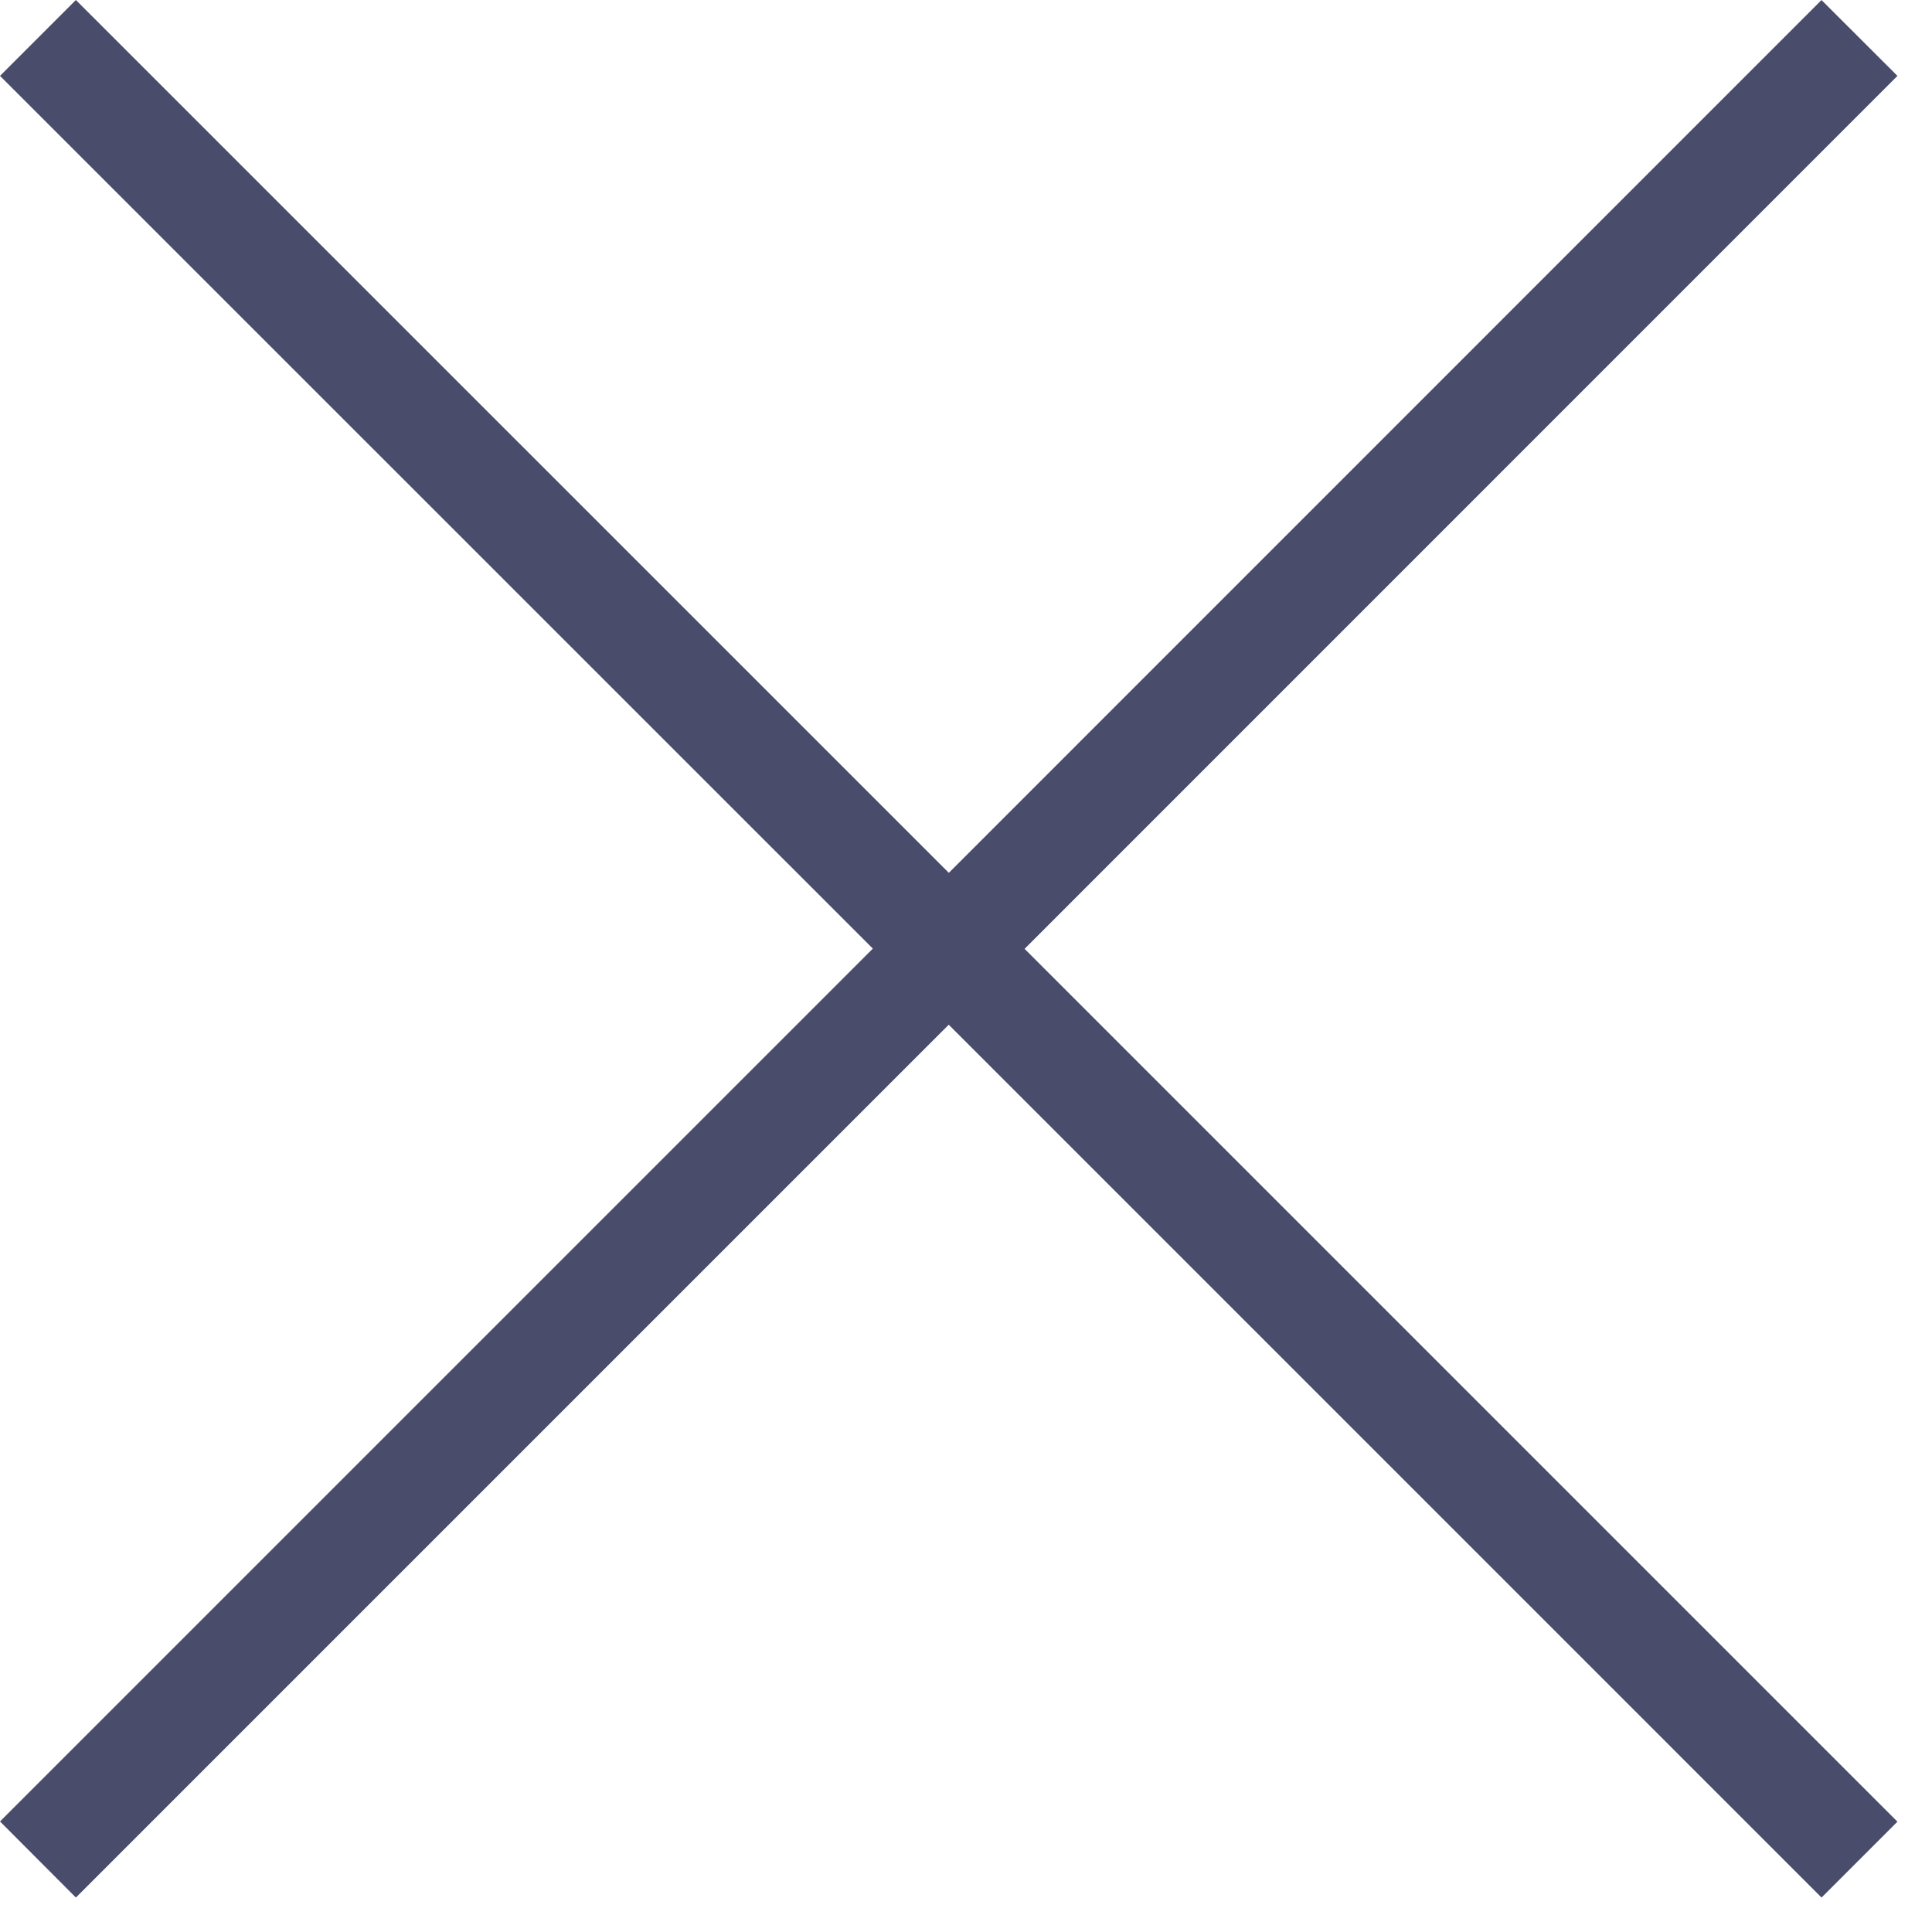
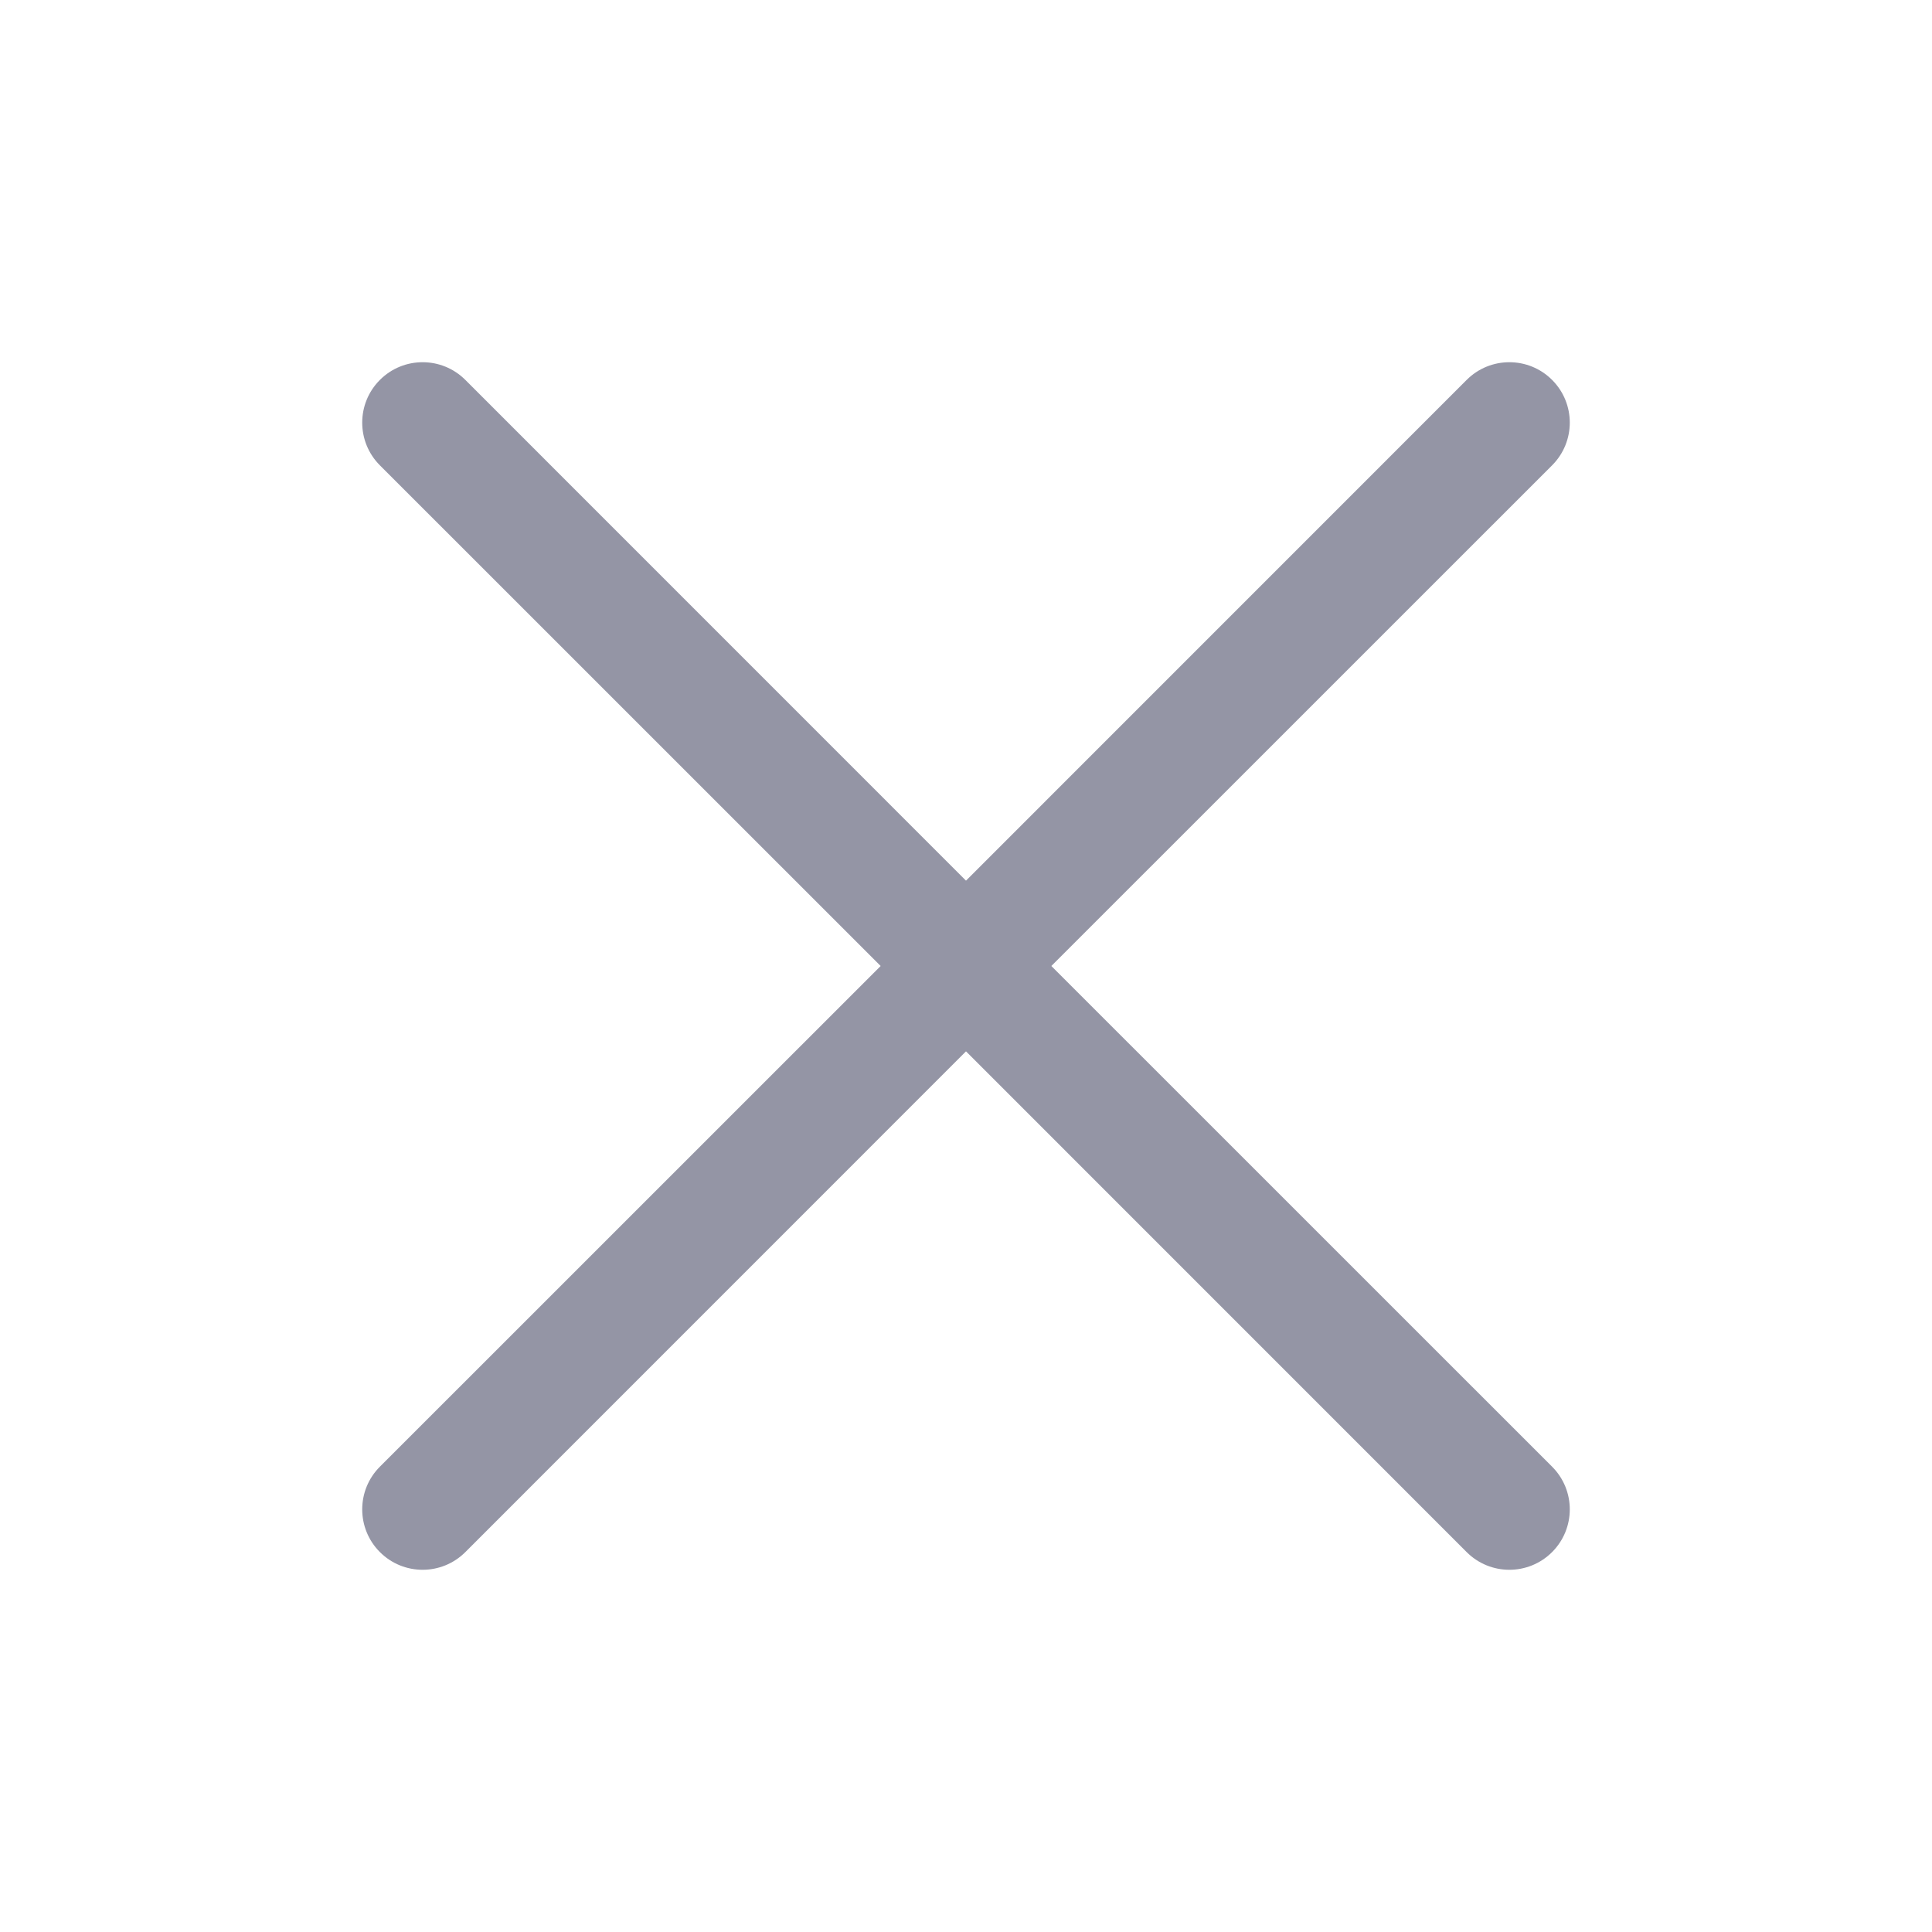
- <svg xmlns="http://www.w3.org/2000/svg" width="18" height="18">
-   <path fill="#494C6B" fill-rule="evenodd" d="M16.97 0l.708.707L9.546 8.84l8.132 8.132-.707.707-8.132-8.132-8.132 8.132L0 16.97l8.132-8.132L0 .707.707 0 8.84 8.132 16.971 0z" />
+ <svg xmlns="http://www.w3.org/2000/svg" width="18" height="18" fill="#9495a5" viewBox="0 0 256 256">
+   <path d="M205.66,194.34a8,8,0,0,1-11.32,11.32L128,139.31,61.66,205.66a8,8,0,0,1-11.32-11.32L116.69,128,50.34,61.66A8,8,0,0,1,61.66,50.34L128,116.69l66.34-66.35a8,8,0,0,1,11.32,11.32L139.31,128Z" />
</svg>
